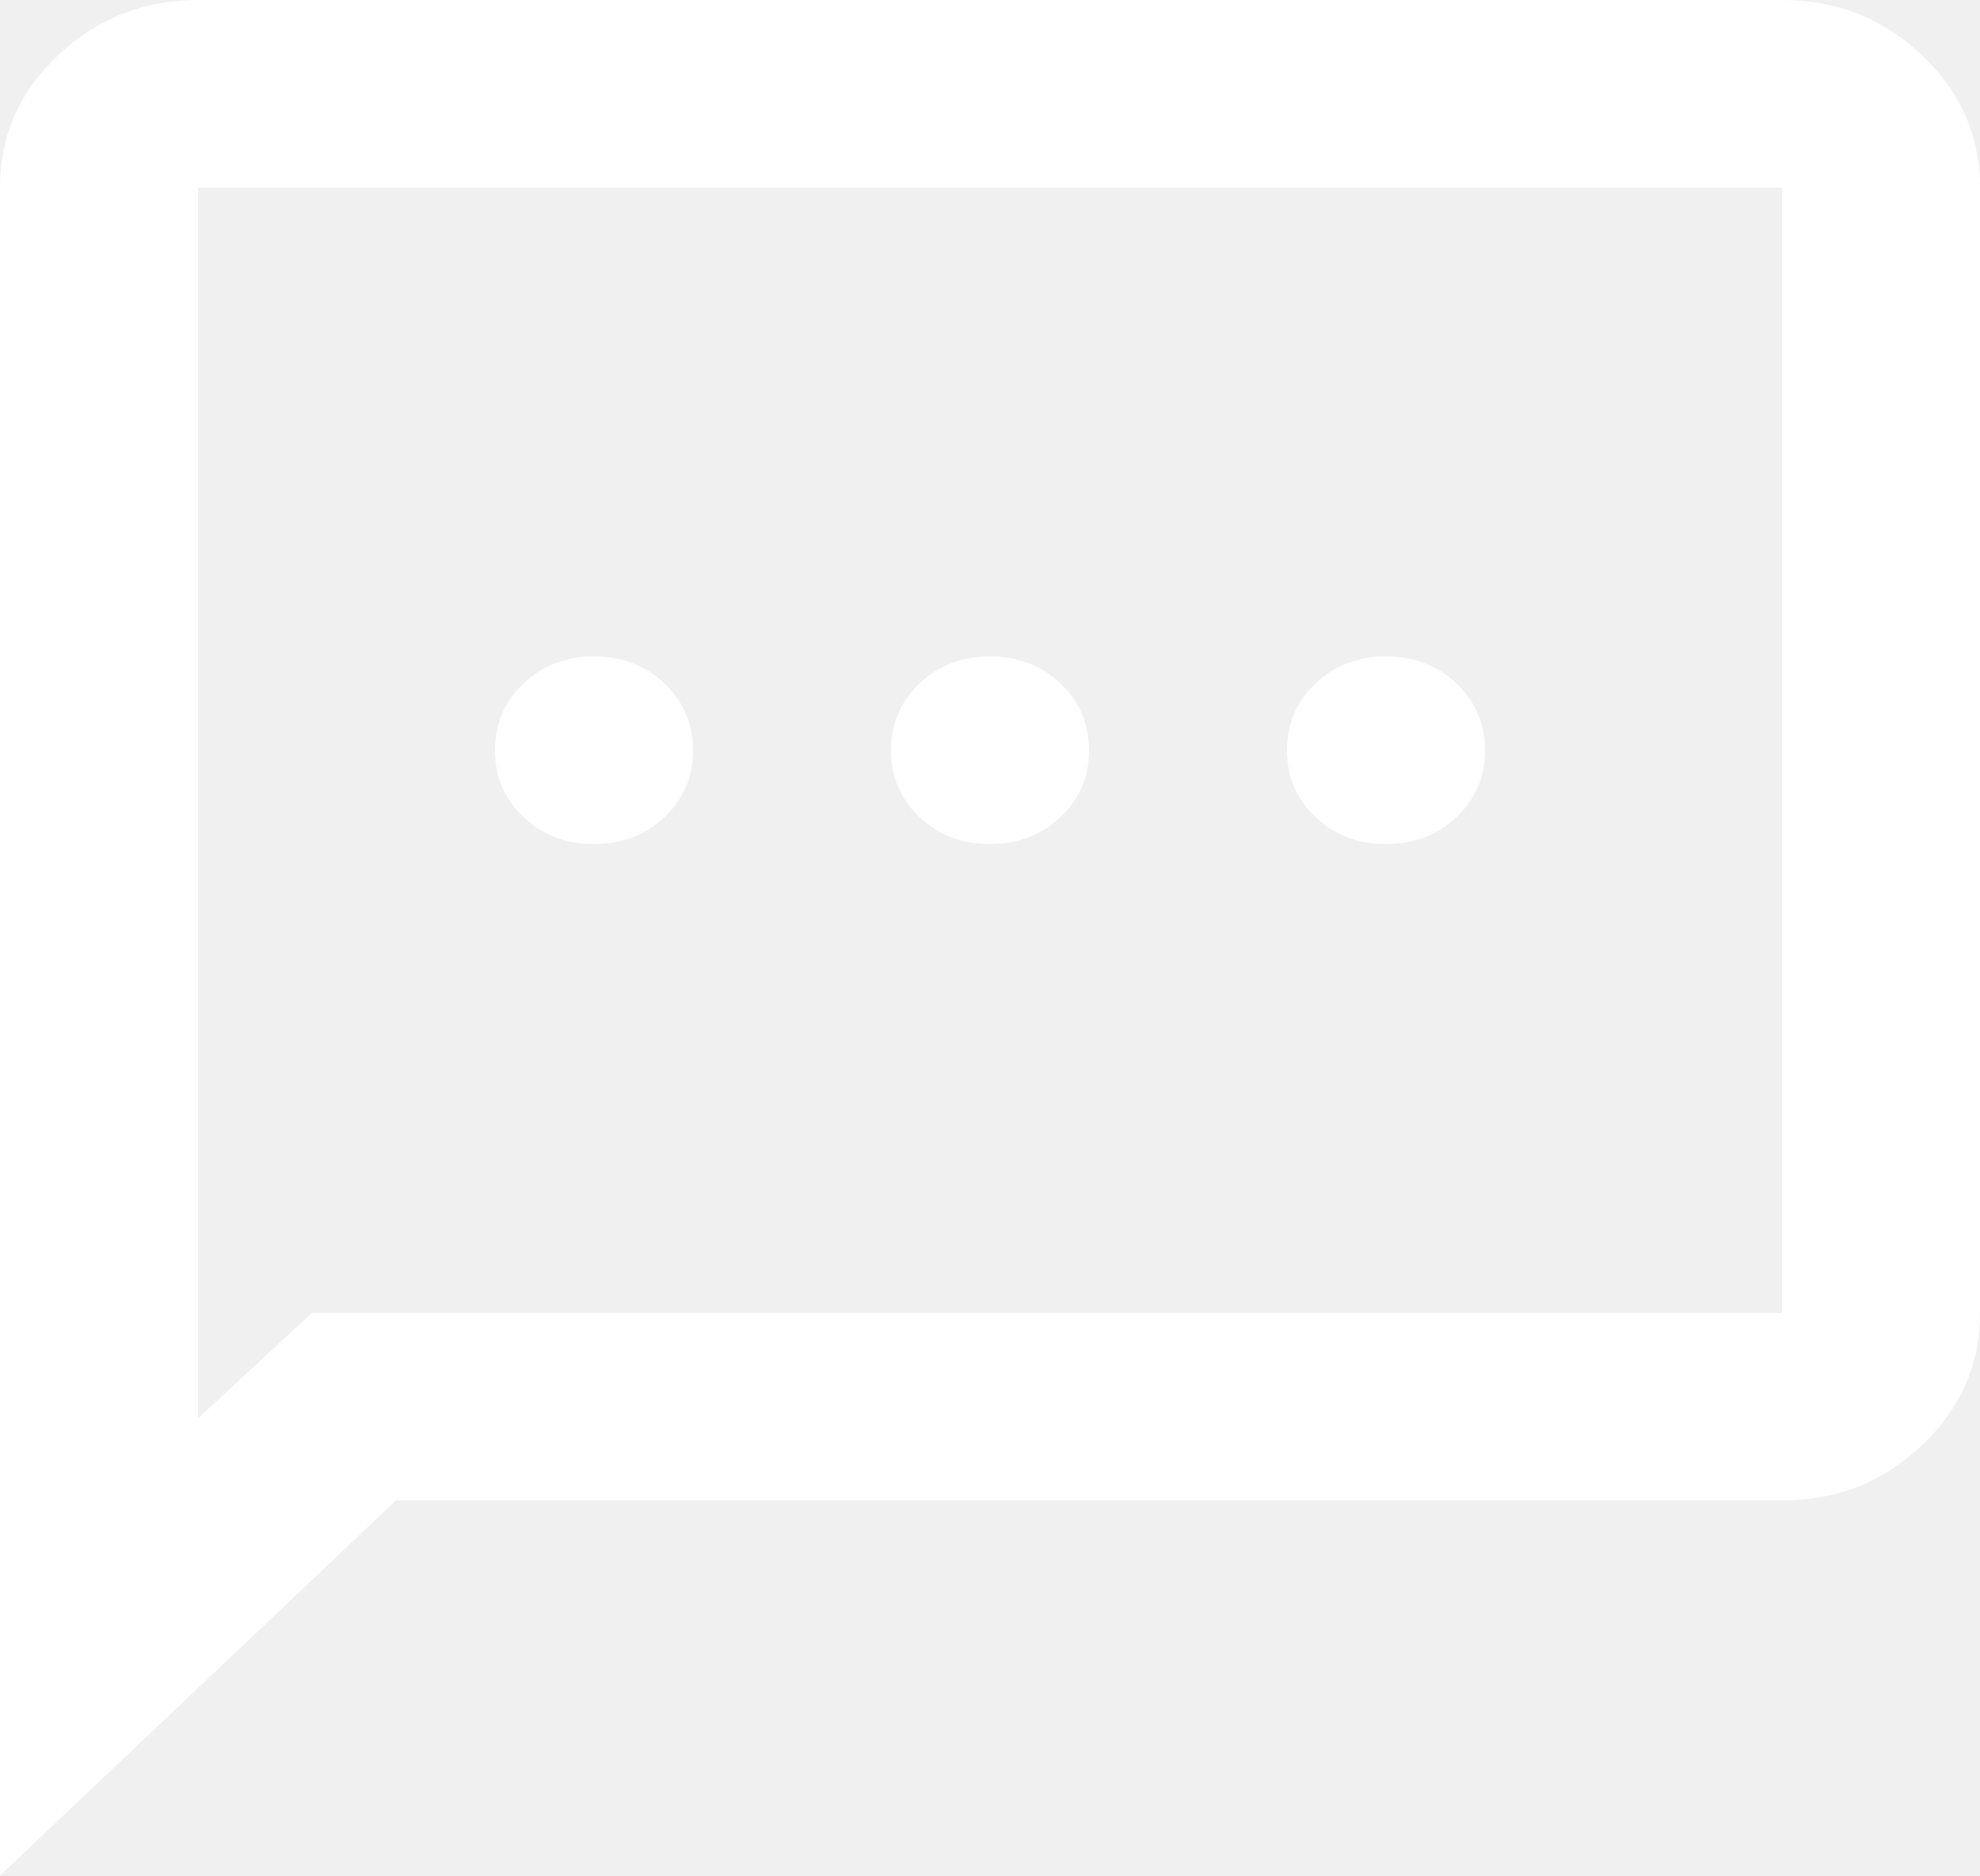
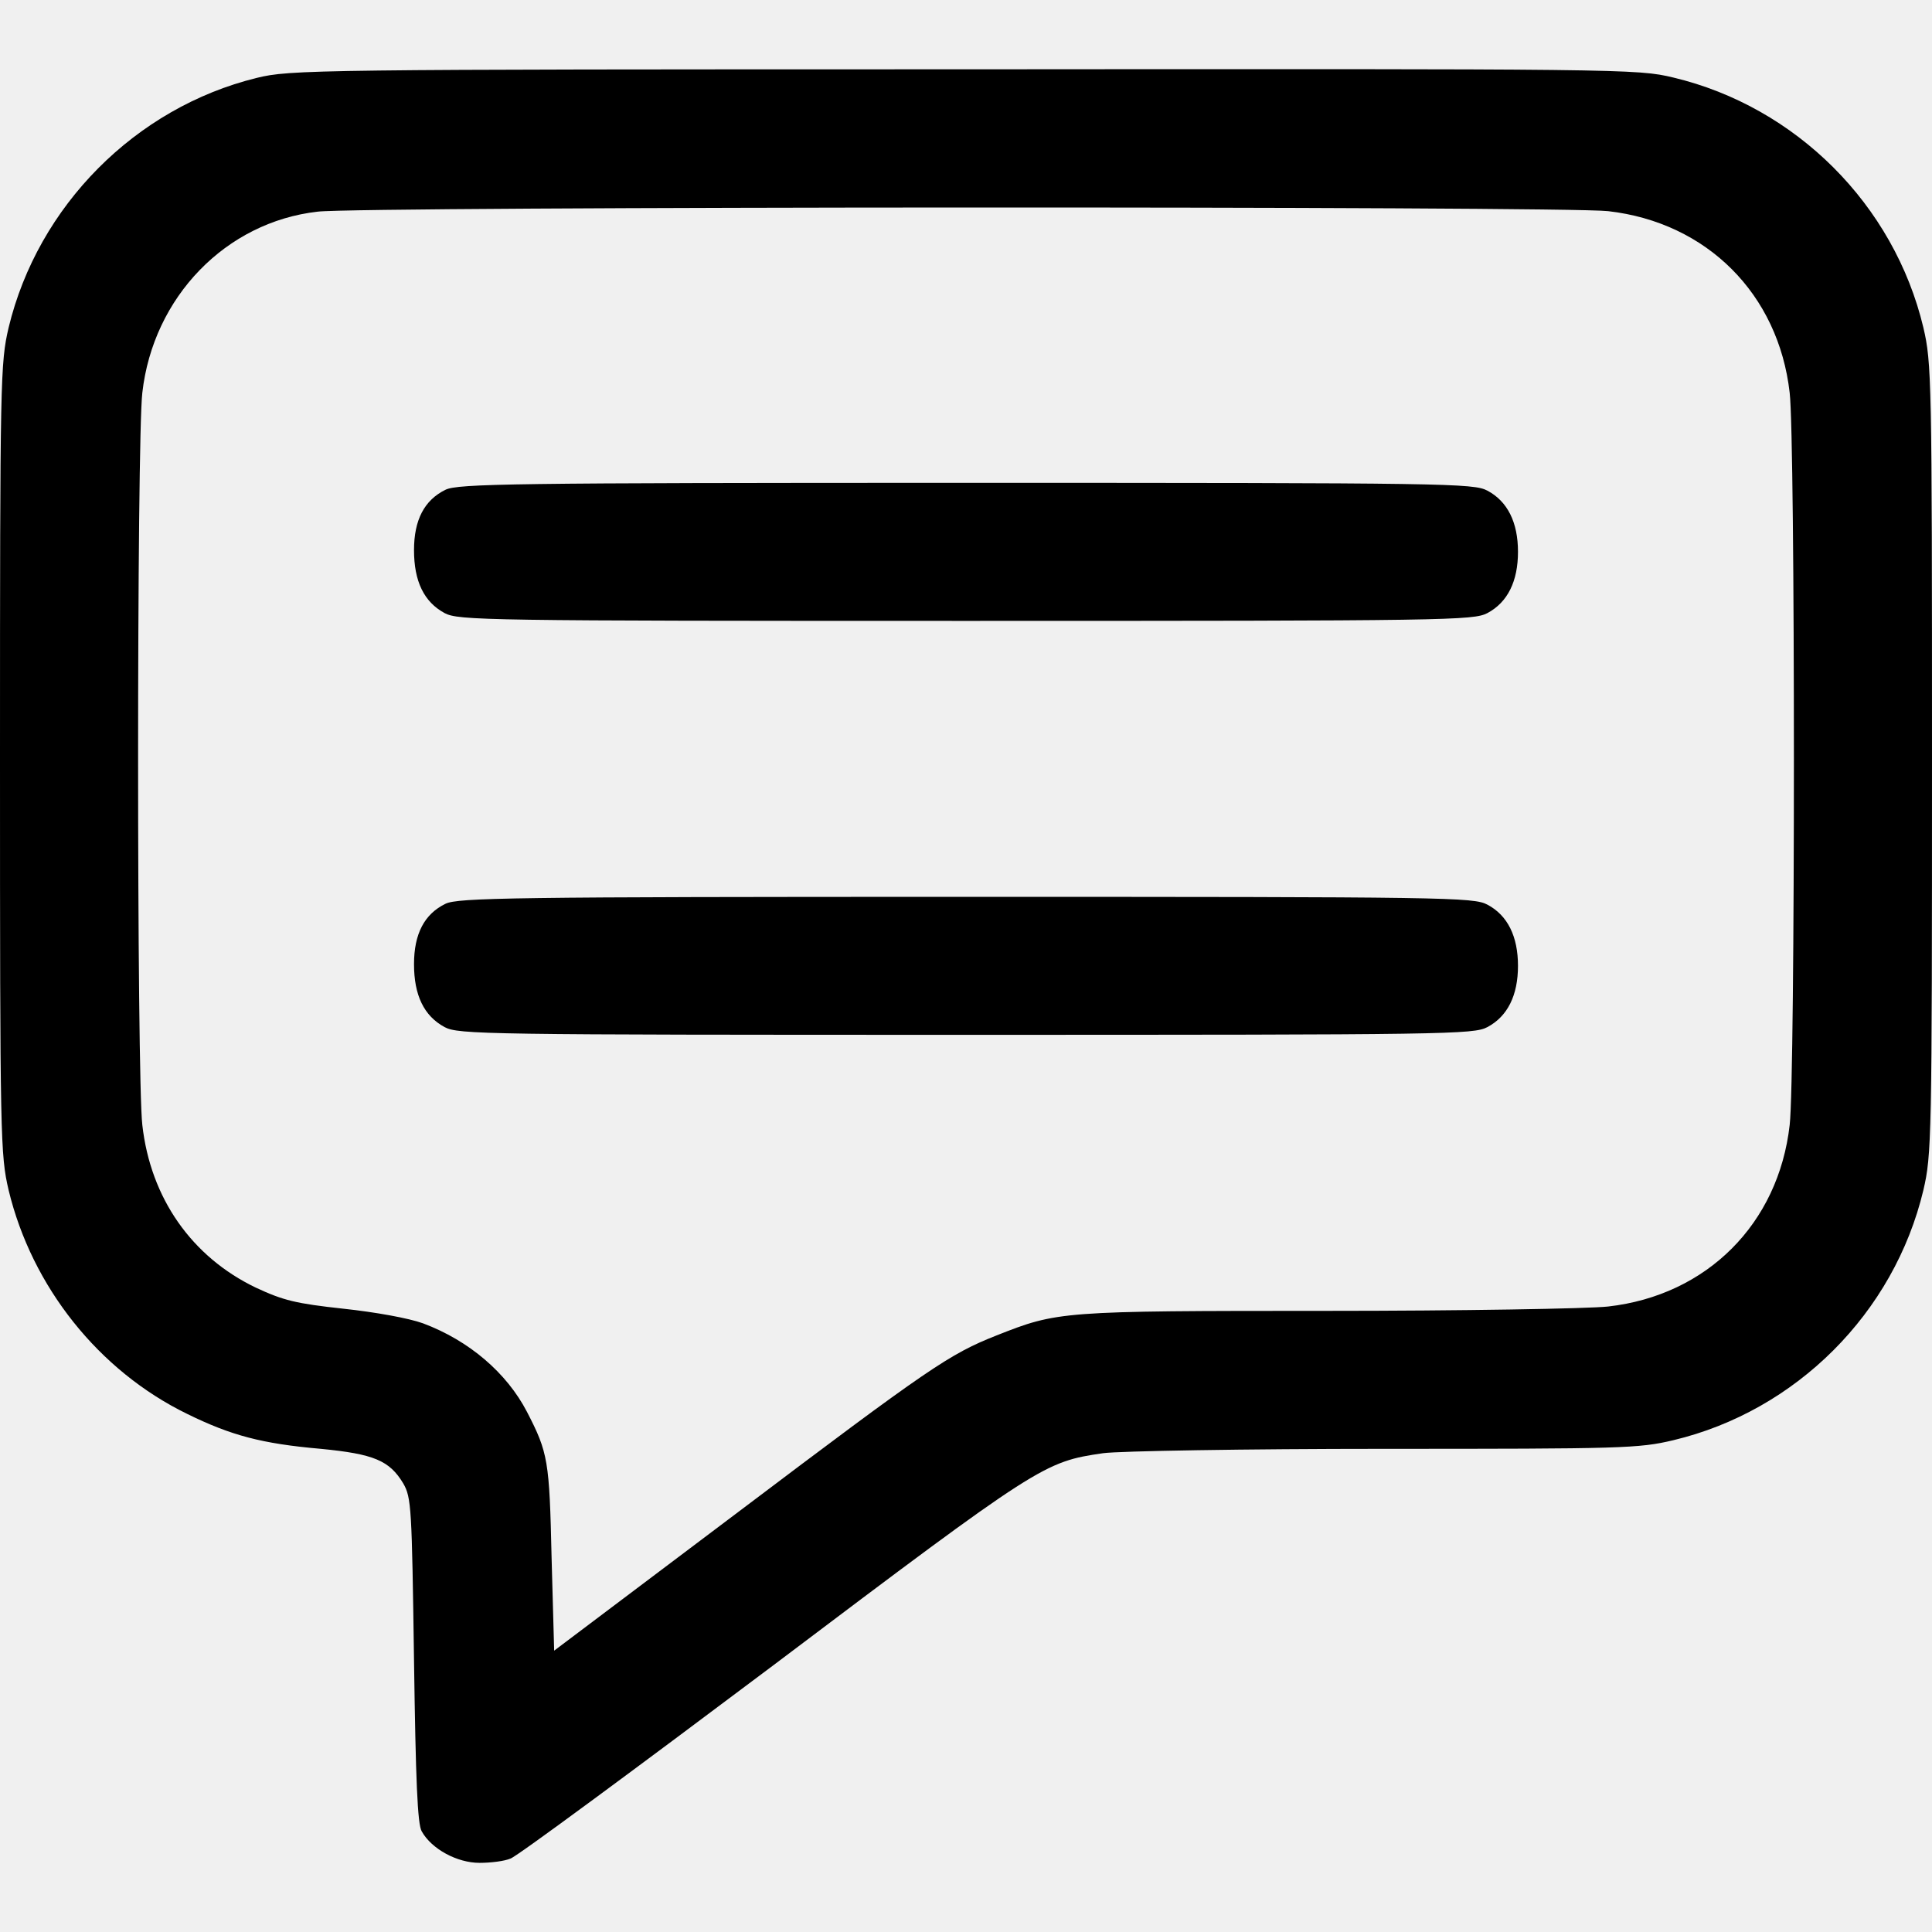
- <svg xmlns="http://www.w3.org/2000/svg" width="19" height="18" viewBox="0 0 19 18" fill="none">
-   <path d="M5.7 8.1C5.969 8.1 6.195 8.014 6.377 7.841C6.56 7.668 6.651 7.454 6.65 7.2C6.649 6.946 6.558 6.732 6.376 6.559C6.195 6.386 5.969 6.3 5.7 6.3C5.431 6.3 5.205 6.386 5.024 6.559C4.842 6.732 4.751 6.946 4.75 7.2C4.749 7.454 4.841 7.668 5.024 7.842C5.207 8.015 5.432 8.101 5.7 8.1ZM9.5 8.1C9.769 8.1 9.995 8.014 10.177 7.841C10.36 7.668 10.451 7.454 10.45 7.2C10.449 6.946 10.358 6.732 10.176 6.559C9.995 6.386 9.769 6.3 9.5 6.3C9.231 6.3 9.005 6.386 8.824 6.559C8.642 6.732 8.551 6.946 8.55 7.2C8.549 7.454 8.641 7.668 8.824 7.842C9.007 8.015 9.232 8.101 9.5 8.1ZM13.3 8.1C13.569 8.1 13.795 8.014 13.977 7.841C14.16 7.668 14.251 7.454 14.25 7.2C14.249 6.946 14.158 6.732 13.976 6.559C13.795 6.386 13.569 6.3 13.3 6.3C13.031 6.3 12.805 6.386 12.624 6.559C12.442 6.732 12.351 6.946 12.35 7.2C12.349 7.454 12.441 7.668 12.624 7.842C12.807 8.015 13.032 8.101 13.3 8.1ZM0 18V1.8C0 1.305 0.186 0.881 0.559 0.529C0.931 0.177 1.378 0.001 1.9 0H17.1C17.622 0 18.07 0.176 18.442 0.529C18.815 0.882 19.001 1.306 19 1.8V12.6C19 13.095 18.814 13.519 18.442 13.872C18.071 14.225 17.623 14.401 17.1 14.4H3.8L0 18ZM2.993 12.6H17.1V1.8H1.9V13.613L2.993 12.6Z" fill="white" />
+ <svg xmlns="http://www.w3.org/2000/svg" width="24" height="24" viewBox="0 0 24 24" fill="none">
+   <path d="M3.188 0.968C1.682 1.338 0.471 2.559 0.107 4.07C0.005 4.509 0 4.691 0 9.427C0 14.162 0.005 14.345 0.107 14.784C0.396 15.984 1.227 17.029 2.325 17.564C2.871 17.832 3.252 17.934 3.986 17.998C4.645 18.062 4.838 18.143 5.009 18.427C5.111 18.604 5.116 18.727 5.143 20.623C5.164 22.113 5.186 22.664 5.239 22.75C5.362 22.97 5.679 23.141 5.957 23.141C6.096 23.141 6.268 23.12 6.343 23.087C6.423 23.061 7.886 21.979 9.605 20.688C12.921 18.186 12.97 18.159 13.704 18.052C13.902 18.025 15.471 17.998 17.196 17.998C20.154 17.998 20.357 17.993 20.786 17.891C22.312 17.527 23.529 16.311 23.893 14.784C23.995 14.345 24 14.162 24 9.427C24 4.691 23.995 4.509 23.893 4.07C23.529 2.543 22.312 1.327 20.786 0.963C20.336 0.855 20.186 0.855 11.973 0.861C3.868 0.861 3.605 0.866 3.188 0.968ZM19.977 2.623C21.204 2.763 22.093 3.652 22.232 4.879C22.302 5.468 22.302 13.386 22.232 13.975C22.093 15.202 21.204 16.091 19.977 16.23C19.73 16.257 18.155 16.284 16.473 16.284C13.168 16.284 13.141 16.289 12.38 16.589C11.796 16.82 11.55 16.986 9.166 18.786L6.884 20.505L6.852 19.348C6.825 18.143 6.809 18.047 6.546 17.538C6.295 17.055 5.829 16.654 5.255 16.439C5.079 16.375 4.666 16.3 4.264 16.257C3.675 16.193 3.52 16.155 3.177 15.995C2.384 15.614 1.87 14.886 1.768 13.975C1.698 13.386 1.698 5.468 1.768 4.879C1.902 3.689 2.807 2.757 3.948 2.629C4.489 2.564 19.436 2.559 19.977 2.623Z" fill="currentColor" />
+   <path d="M5.534 6.084C5.271 6.213 5.143 6.459 5.143 6.834C5.143 7.22 5.266 7.477 5.523 7.616C5.695 7.707 6.005 7.713 12 7.713C17.995 7.713 18.305 7.707 18.477 7.616C18.729 7.482 18.857 7.22 18.857 6.855C18.857 6.491 18.729 6.229 18.477 6.095C18.305 6.004 17.995 5.998 12 5.998C6.343 5.998 5.689 6.009 5.534 6.084Z" fill="currentColor" />
+   <path d="M5.534 11.227C5.271 11.355 5.143 11.602 5.143 11.977C5.143 12.363 5.266 12.62 5.523 12.759C5.695 12.85 6.005 12.855 12 12.855C17.995 12.855 18.305 12.85 18.477 12.759C18.729 12.625 18.857 12.363 18.857 11.998C18.857 11.634 18.729 11.371 18.477 11.238C18.305 11.146 17.995 11.141 12 11.141C6.343 11.141 5.689 11.152 5.534 11.227Z" fill="currentColor" />
</svg>
